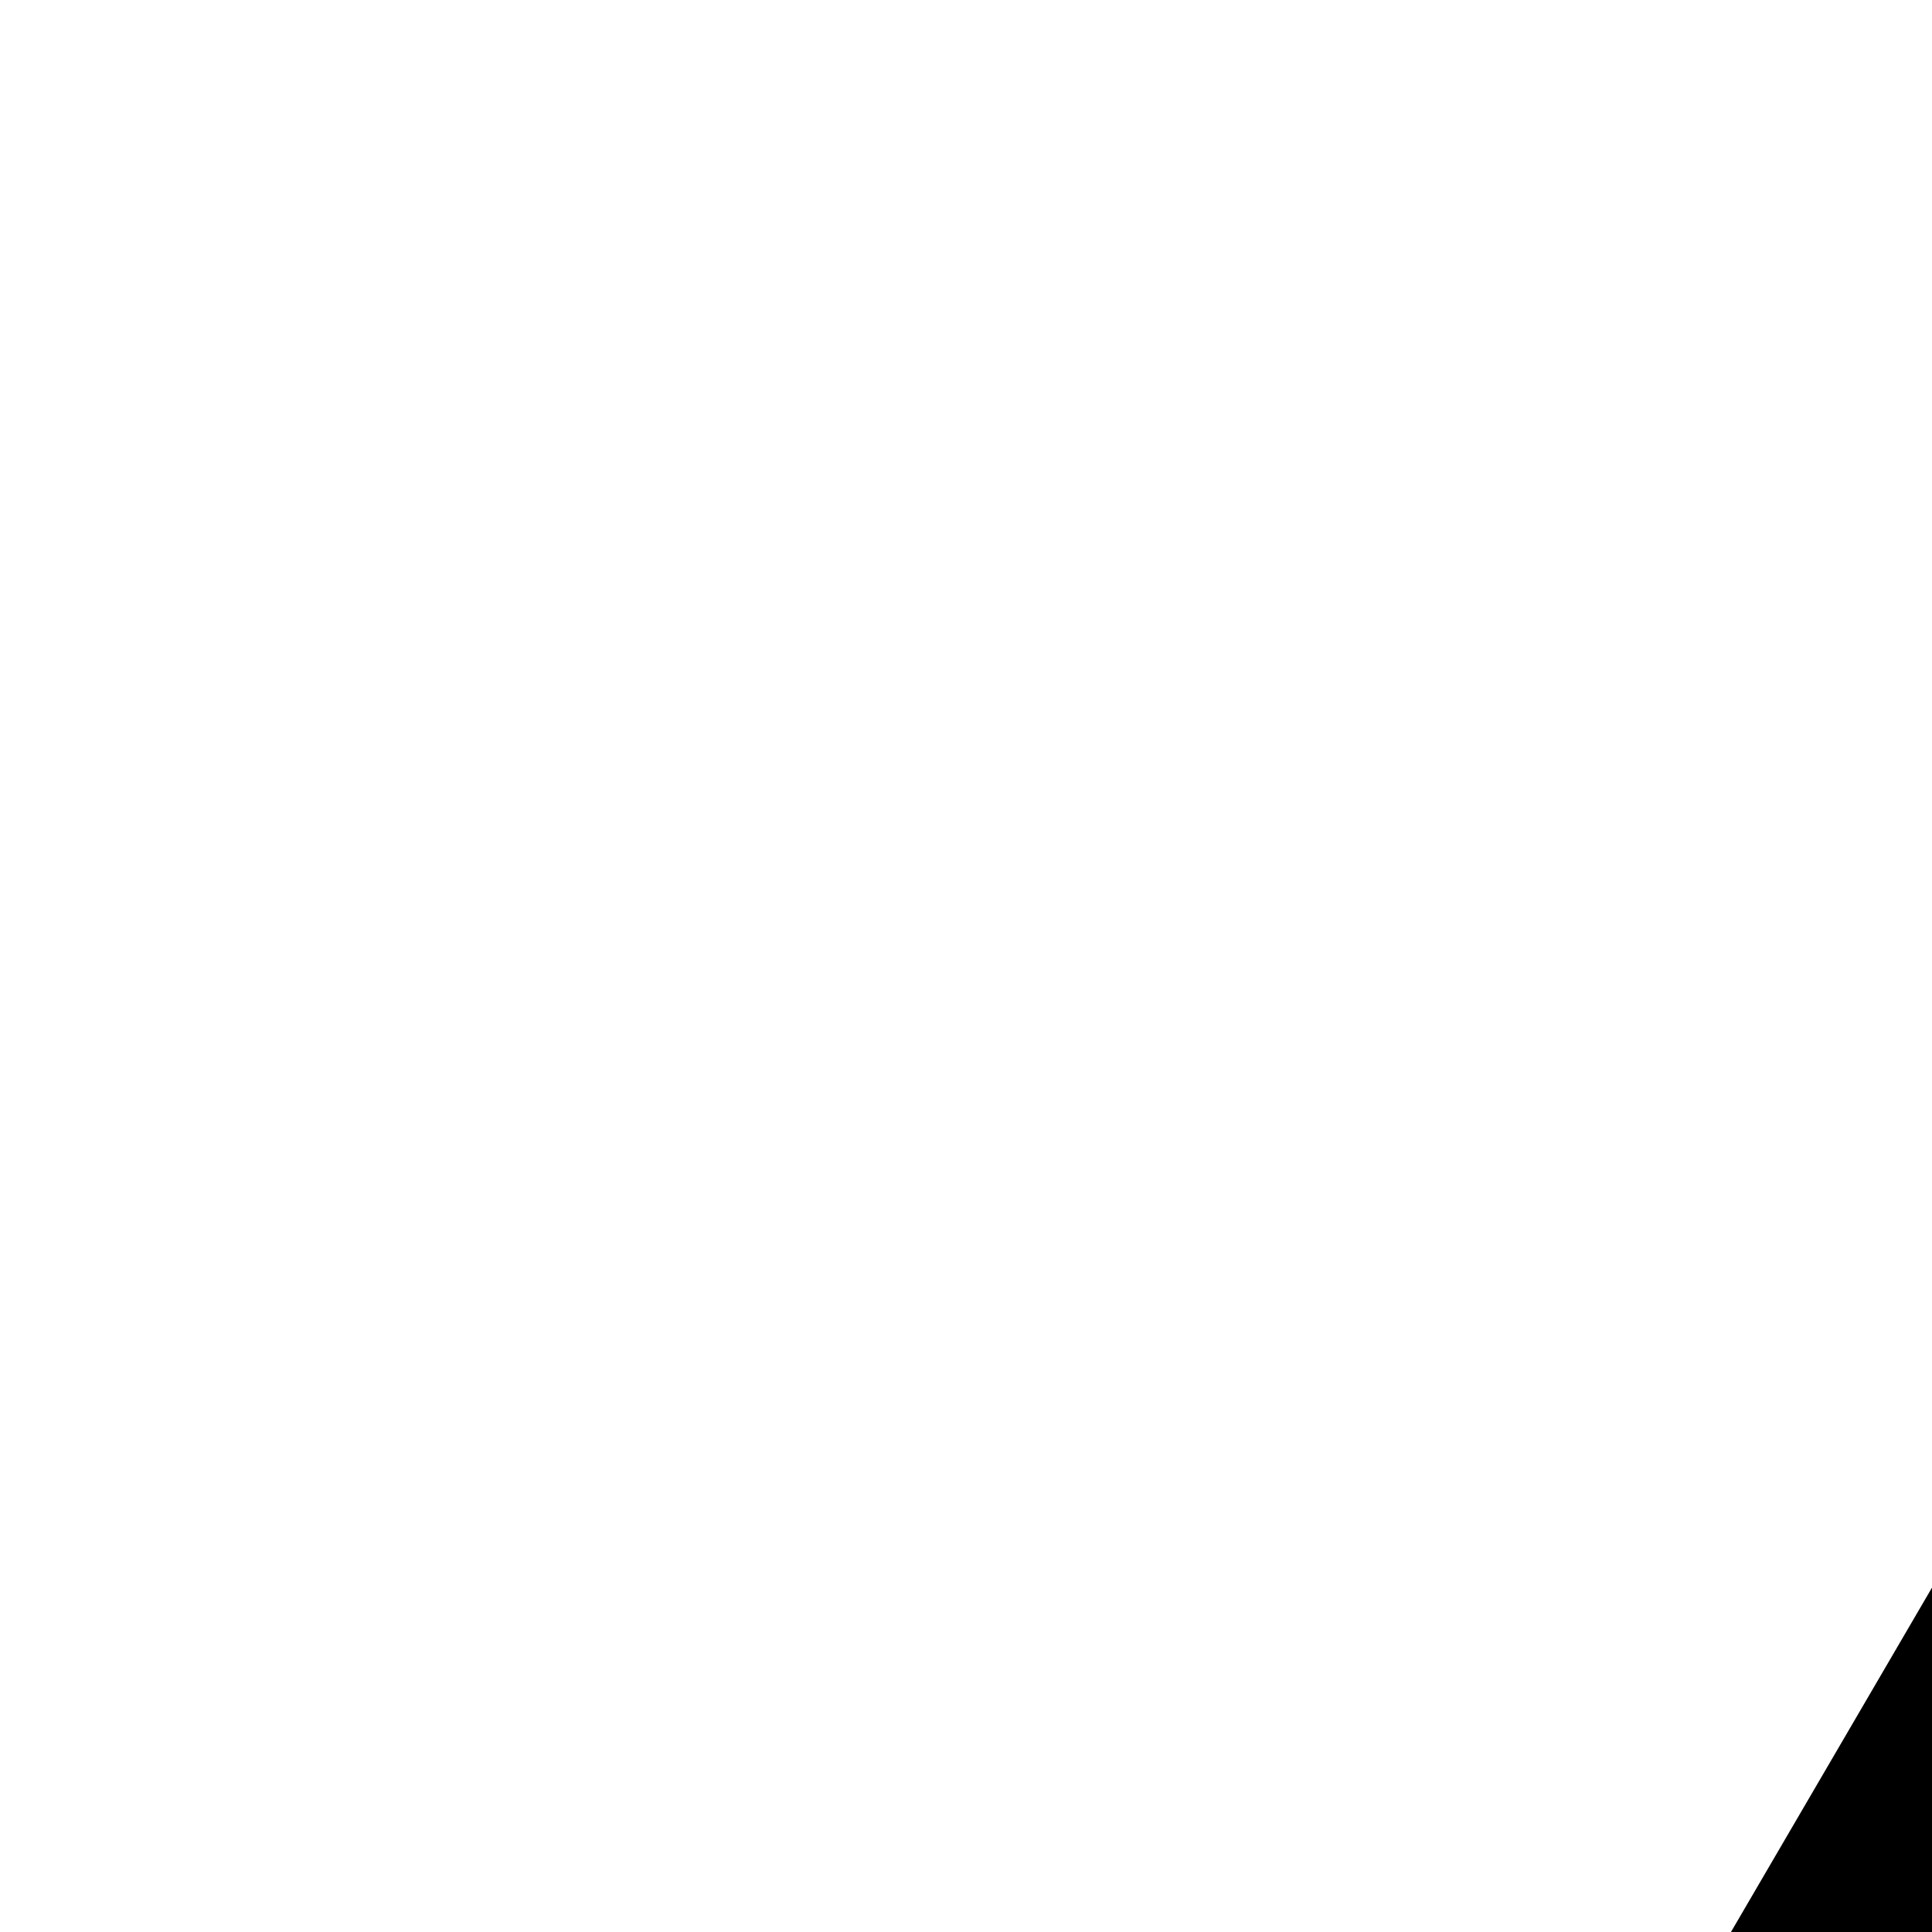
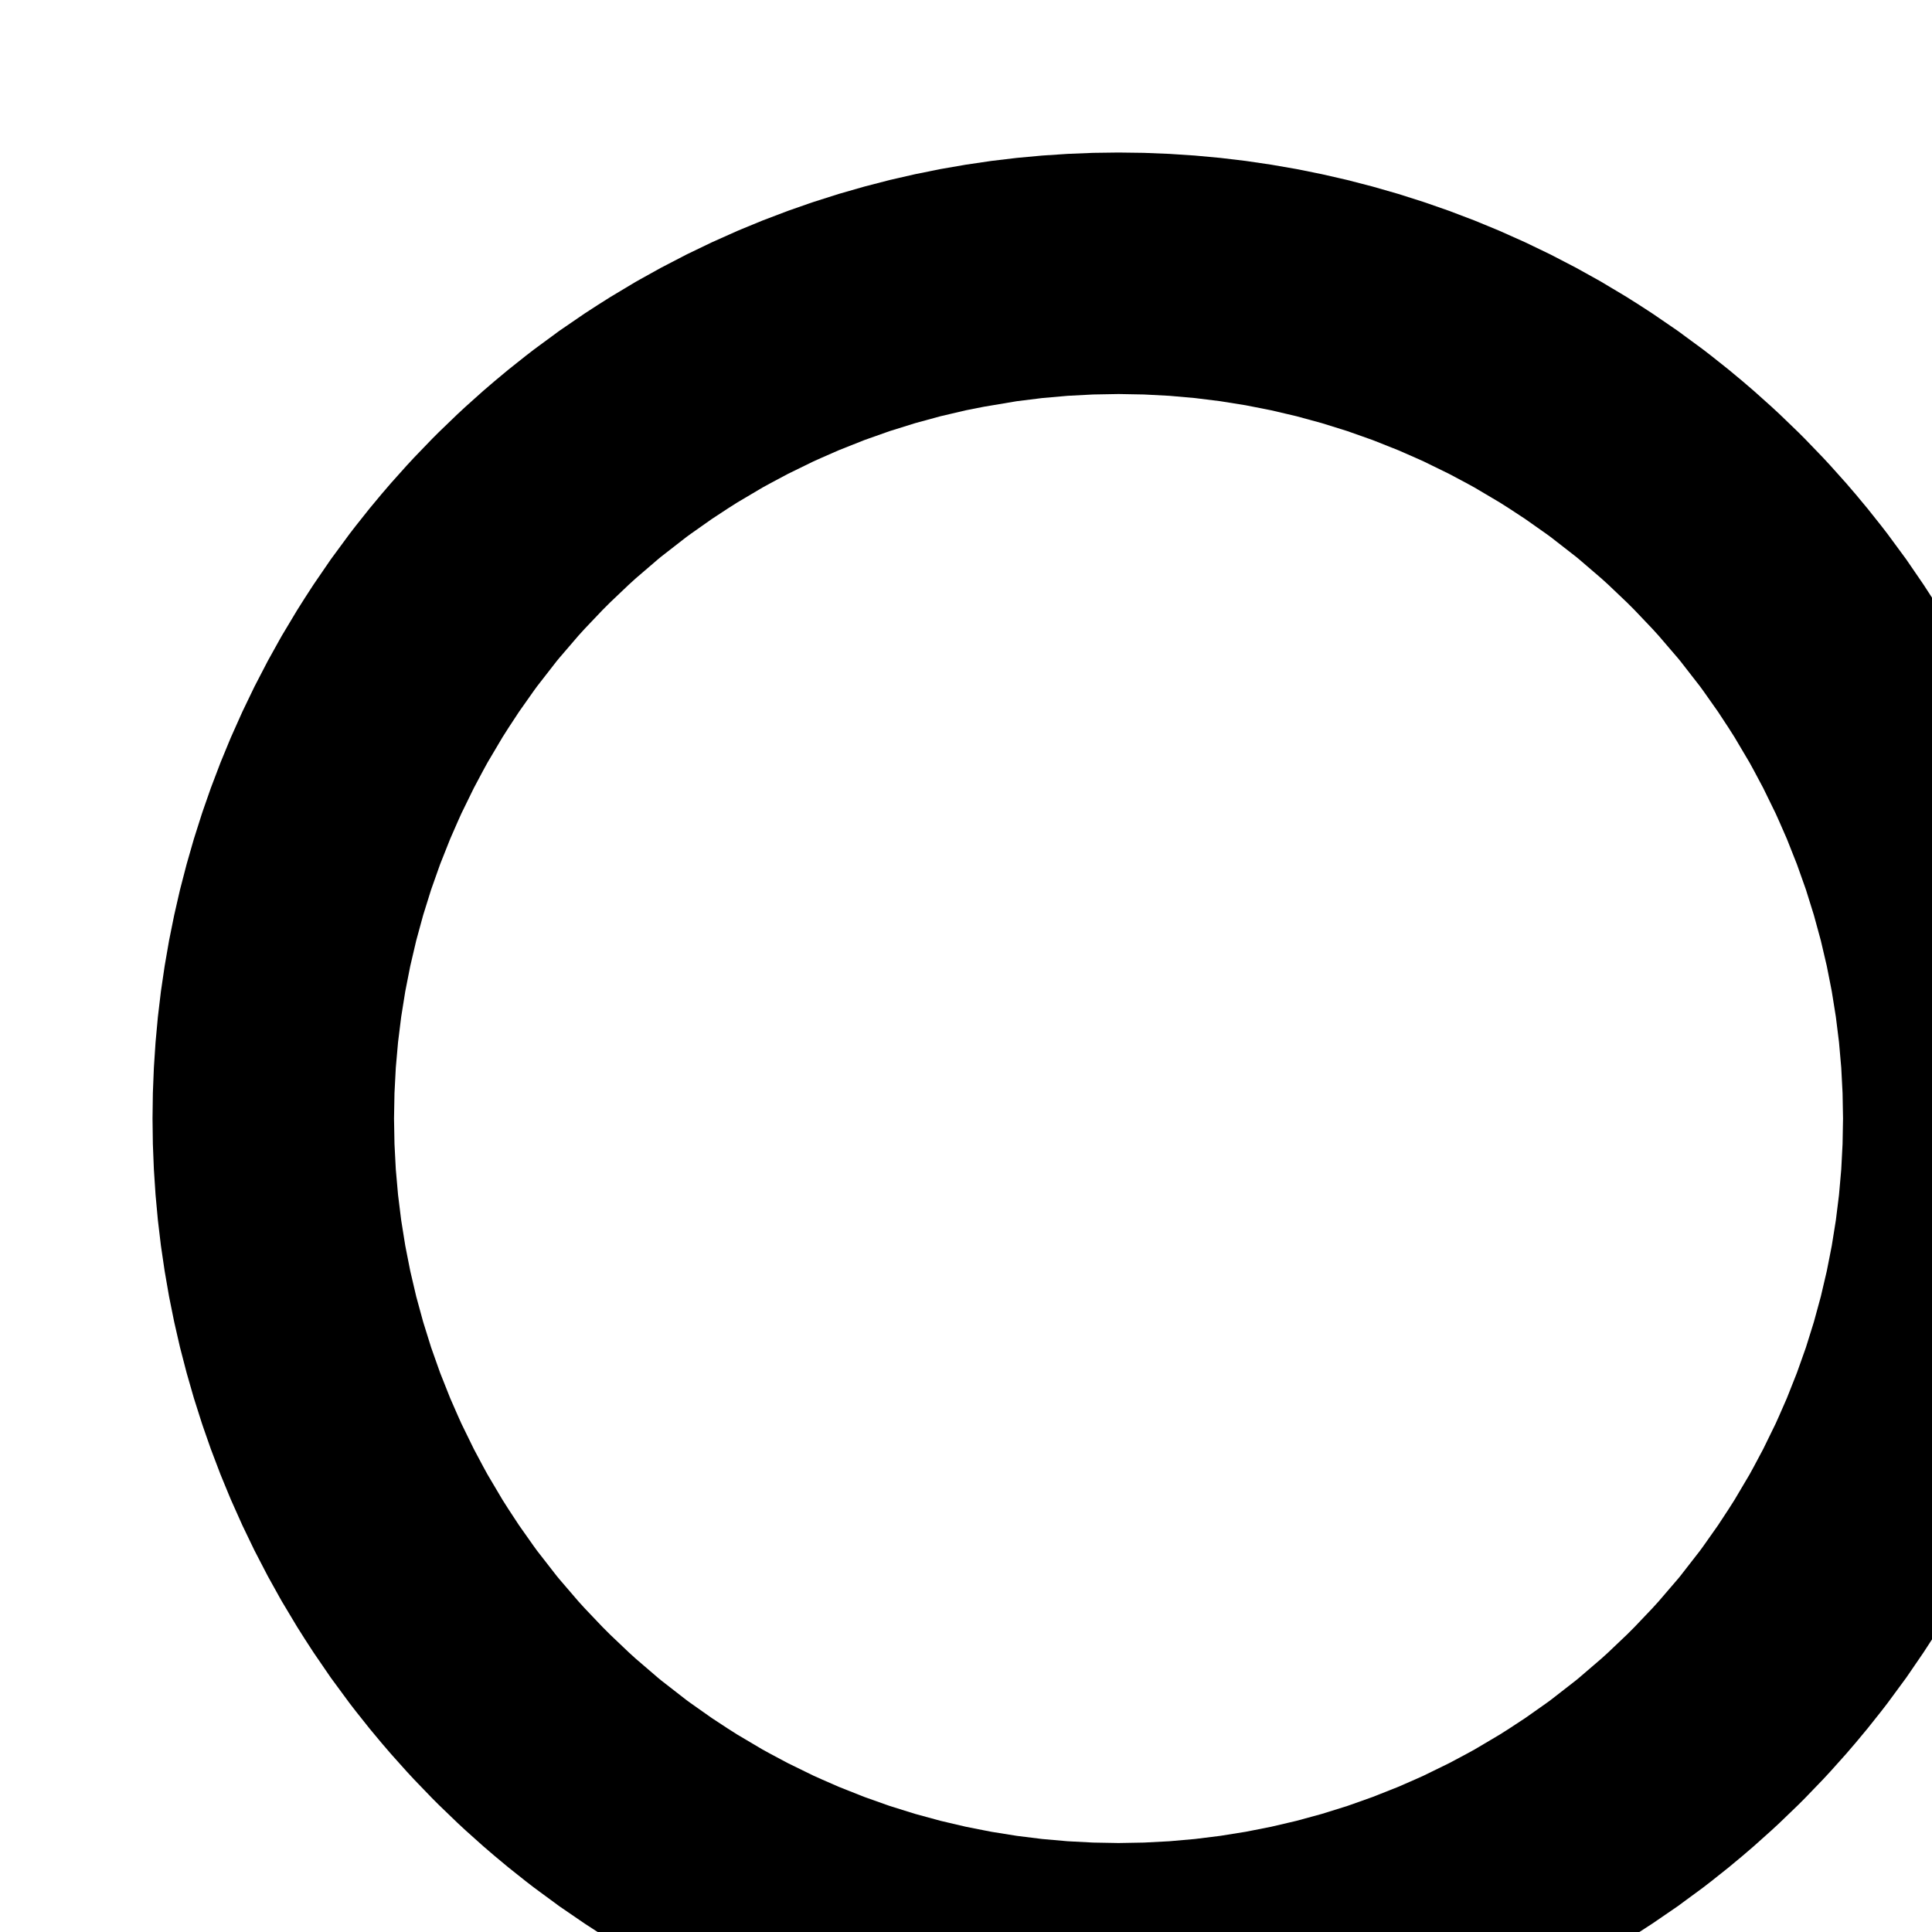
<svg xmlns="http://www.w3.org/2000/svg" viewbox="0 0 88 88">
-   <path fill-rule="evenodd" d="  M4 3.287  L4 3.287  L5 3  L6 3.287  L6.713 4  L7 5  L6.713 6  L6 6.713  L5 7  L4 6.713  L3.287 6  L3 5  Z  " style="fill:black; stroke:none; stroke-width:0" />
+   <path fill-rule="evenodd" d="  M38.704 16  L38.704 16  L38 16.139  L37 16.373  L36 16.646  L35 16.958  L34.881 17  L34 17.312  L33 17.709  L32.335 18  L32 18.15  L31 18.639  L30.322 19  L30 19.176  L29 19.768  L28.635 20  L28 20.417  L27.173 21  L27 21.126  L26 21.904  L25.884 22  L25 22.759  L24.735 23  L24 23.699  L23.699 24  L23 24.735  L22.759 25  L22 25.884  L21.904 26  L21.126 27  L21 27.173  L20.417 28  L20 28.635  L19.768 29  L19.176 30  L19 30.322  L18.639 31  L18.15 32  L18 32.335  L17.709 33  L17.312 34  L17 34.881  L16.958 35  L16.646 36  L16.373 37  L16.139 38  L16 38.704  L15.942 39  L15.782 40  L15.658 41  L15.57 42  L15.518 43  L15.5 44  L15.518 45  L15.57 46  L15.658 47  L15.782 48  L15.942 49  L16 49.296  L16.139 50  L16.373 51  L16.646 52  L16.958 53  L17 53.119  L17.312 54  L17.709 55  L18 55.665  L18.15 56  L18.639 57  L19 57.678  L19.176 58  L19.768 59  L20 59.365  L20.417 60  L21 60.827  L21.126 61  L21.904 62  L22 62.116  L22.759 63  L23 63.265  L23.699 64  L24 64.301  L24.735 65  L25 65.241  L25.884 66  L26 66.096  L27 66.874  L27.173 67  L28 67.583  L28.635 68  L29 68.232  L30 68.824  L30.322 69  L31 69.361  L32 69.85  L32.335 70  L33 70.291  L34 70.687  L34.881 71  L35 71.042  L36 71.354  L37 71.627  L38 71.861  L38.704 72  L39 72.058  L40 72.218  L41 72.342  L42 72.43  L43 72.482  L44 72.5  L45 72.482  L46 72.43  L47 72.342  L48 72.218  L49 72.058  L49.296 72  L50 71.861  L51 71.627  L52 71.354  L53 71.042  L53.119 71  L54 70.687  L55 70.291  L55.665 70  L56 69.85  L57 69.361  L57.678 69  L58 68.824  L59 68.232  L59.365 68  L60 67.583  L60.827 67  L61 66.874  L62 66.096  L62.116 66  L63 65.241  L63.265 65  L64 64.301  L64.301 64  L65 63.265  L65.241 63  L66 62.116  L66.096 62  L66.874 61  L67 60.827  L67.583 60  L68 59.365  L68.232 59  L68.824 58  L69 57.678  L69.361 57  L69.85 56  L70 55.665  L70.291 55  L70.687 54  L71 53.119  L71.042 53  L71.354 52  L71.627 51  L71.861 50  L72 49.296  L72.058 49  L72.218 48  L72.342 47  L72.43 46  L72.482 45  L72.5 44  L72.482 43  L72.43 42  L72.342 41  L72.218 40  L72.058 39  L72 38.704  L71.861 38  L71.627 37  L71.354 36  L71.042 35  L71 34.881  L70.687 34  L70.291 33  L70 32.335  L69.85 32  L69.361 31  L69 30.322  L68.824 30  L68.232 29  L68 28.635  L67.583 28  L67 27.173  L66.874 27  L66.096 26  L66 25.884  L65.241 25  L65 24.735  L64.301 24  L64 23.699  L63.265 23  L63 22.759  L62.116 22  L62 21.904  L61 21.126  L60.827 21  L60 20.417  L59.365 20  L59 19.768  L58 19.176  L57.678 19  L57 18.639  L56 18.15  L55.665 18  L55 17.709  L54 17.312  L53.119 17  L53 16.958  L52 16.646  L51 16.373  L50 16.139  L49.296 16  L49 15.942  L48 15.782  L47 15.658  L46 15.57  L45 15.518  L44 15.5  L43 15.518  L42 15.57  L41 15.658  L40 15.782  Z  M36 6.852  L36 6.852  L37 6.65  L38 6.477  L39 6.33  L40 6.211  L41 6.119  L42 6.053  L43 6.013  L44 6  L45 6.013  L46 6.053  L47 6.119  L48 6.211  L49 6.33  L50 6.477  L51 6.65  L52 6.852  L52.648 7  L53 7.081  L54 7.34  L55 7.627  L56 7.945  L56.161 8  L57 8.293  L58 8.673  L58.794 9  L59 9.086  L60 9.533  L60.97 10  L61 10.015  L62 10.534  L62.839 11  L63 11.091  L64 11.69  L64.49 12  L65 12.331  L65.977 13  L66 13.016  L67 13.752  L67.321 14  L68 14.54  L68.553 15  L69 15.384  L69.688 16  L70 16.289  L70.738 17  L71 17.262  L71.711 18  L72 18.312  L72.616 19  L73 19.447  L73.46 20  L74 20.679  L74.248 21  L74.984 22  L75 22.023  L75.669 23  L76 23.51  L76.31 24  L76.909 25  L77 25.161  L77.466 26  L77.985 27  L78 27.03  L78.467 28  L78.914 29  L79 29.206  L79.327 30  L79.707 31  L80 31.84  L80.055 32  L80.373 33  L80.66 34  L80.919 35  L81 35.352  L81.148 36  L81.35 37  L81.523 38  L81.67 39  L81.789 40  L81.881 41  L81.947 42  L81.987 43  L82 44  L81.987 45  L81.947 46  L81.881 47  L81.789 48  L81.67 49  L81.523 50  L81.35 51  L81.148 52  L81 52.648  L80.919 53  L80.66 54  L80.373 55  L80.055 56  L80 56.16  L79.707 57  L79.327 58  L79 58.794  L78.914 59  L78.467 60  L78 60.97  L77.985 61  L77.466 62  L77 62.839  L76.909 63  L76.31 64  L76 64.49  L75.669 65  L75 65.977  L74.984 66  L74.248 67  L74 67.321  L73.46 68  L73 68.553  L72.616 69  L72 69.688  L71.711 70  L71 70.738  L70.738 71  L70 71.711  L69.688 72  L69 72.616  L68.553 73  L68 73.46  L67.321 74  L67 74.248  L66 74.984  L65.977 75  L65 75.669  L64.49 76  L64 76.31  L63 76.909  L62.839 77  L62 77.466  L61 77.985  L60.97 78  L60 78.467  L59 78.914  L58.794 79  L58 79.327  L57 79.707  L56.16 80  L56 80.055  L55 80.373  L54 80.66  L53 80.919  L52.648 81  L52 81.148  L51 81.35  L50 81.523  L49 81.67  L48 81.789  L47 81.881  L46 81.947  L45 81.987  L44 82  L43 81.987  L42 81.947  L41 81.881  L40 81.789  L39 81.67  L38 81.523  L37 81.35  L36 81.148  L35.352 81  L35 80.919  L34 80.66  L33 80.373  L32 80.055  L31.84 80  L31 79.707  L30 79.327  L29.206 79  L29 78.914  L28 78.467  L27.03 78  L27 77.985  L26 77.466  L25.161 77  L25 76.909  L24 76.31  L23.51 76  L23 75.669  L22.023 75  L22 74.984  L21 74.248  L20.679 74  L20 73.46  L19.447 73  L19 72.616  L18.312 72  L18 71.711  L17.262 71  L17 70.738  L16.289 70  L16 69.688  L15.384 69  L15 68.553  L14.54 68  L14 67.321  L13.752 67  L13.016 66  L13 65.977  L12.331 65  L12 64.49  L11.69 64  L11.091 63  L11 62.839  L10.534 62  L10.015 61  L10 60.97  L9.533 60  L9.086 59  L9 58.794  L8.673 58  L8.293 57  L8 56.161  L7.945 56  L7.627 55  L7.34 54  L7.081 53  L7 52.648  L6.852 52  L6.65 51  L6.477 50  L6.33 49  L6.211 48  L6.119 47  L6.053 46  L6.013 45  L6 44  L6.013 43  L6.053 42  L6.119 41  L6.211 40  L6.33 39  L6.477 38  L6.65 37  L6.852 36  L7 35.352  L7.081 35  L7.34 34  L7.627 33  L7.945 32  L8 31.839  L8.293 31  L8.673 30  L9 29.206  L9.086 29  L9.533 28  L10 27.03  L10.015 27  L10.534 26  L11 25.161  L11.091 25  L11.69 24  L12 23.51  L12.331 23  L13 22.023  L13.016 22  L13.752 21  L14 20.679  L14.54 20  L15 19.447  L15.384 19  L16 18.312  L16.289 18  L17 17.262  L17.262 17  L18 16.289  L18.312 16  L19 15.384  L19.447 15  L20 14.54  L20.679 14  L21 13.752  L22 13.016  L22.023 13  L23 12.331  L23.51 12  L24 11.69  L25 11.091  L25.161 11  L26 10.534  L27 10.015  L27.03 10  L28 9.533  L29 9.086  L29.206 9  L30 8.673  L31 8.293  L31.839 8  L32 7.945  L33 7.627  L34 7.34  L35 7.081  Z  " style="fill:black; stroke:none; stroke-width:0" />
</svg>
